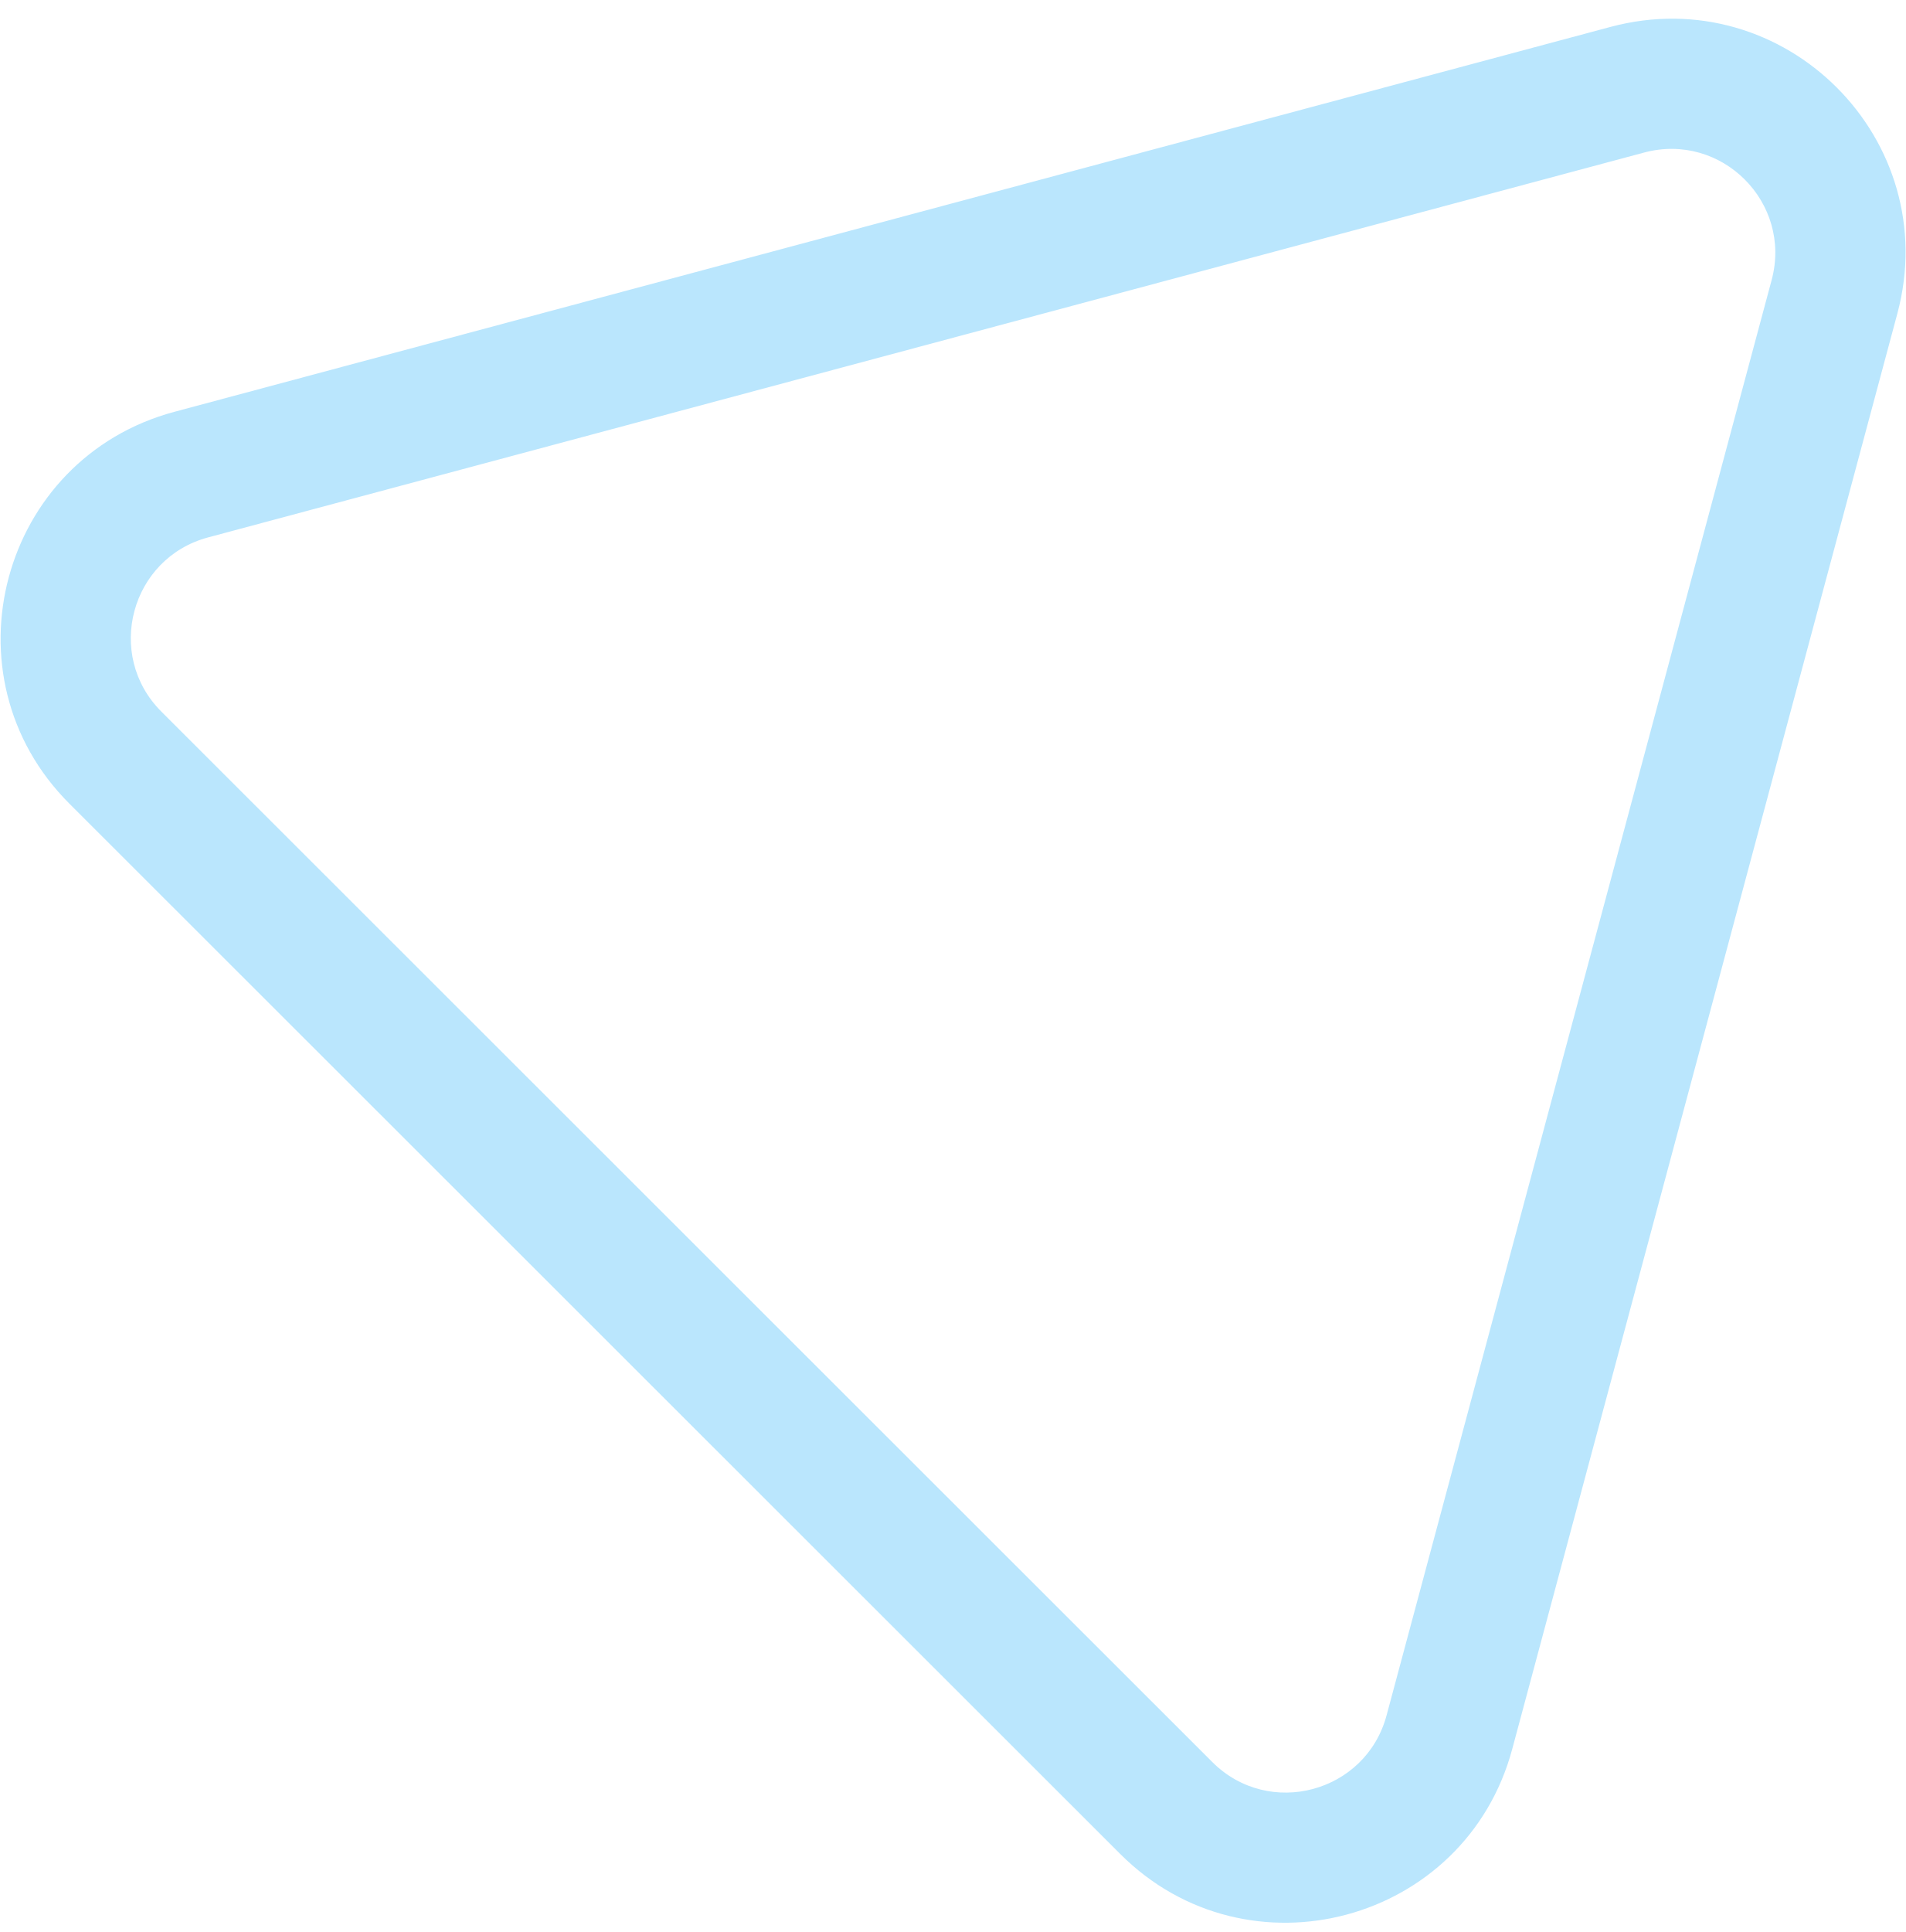
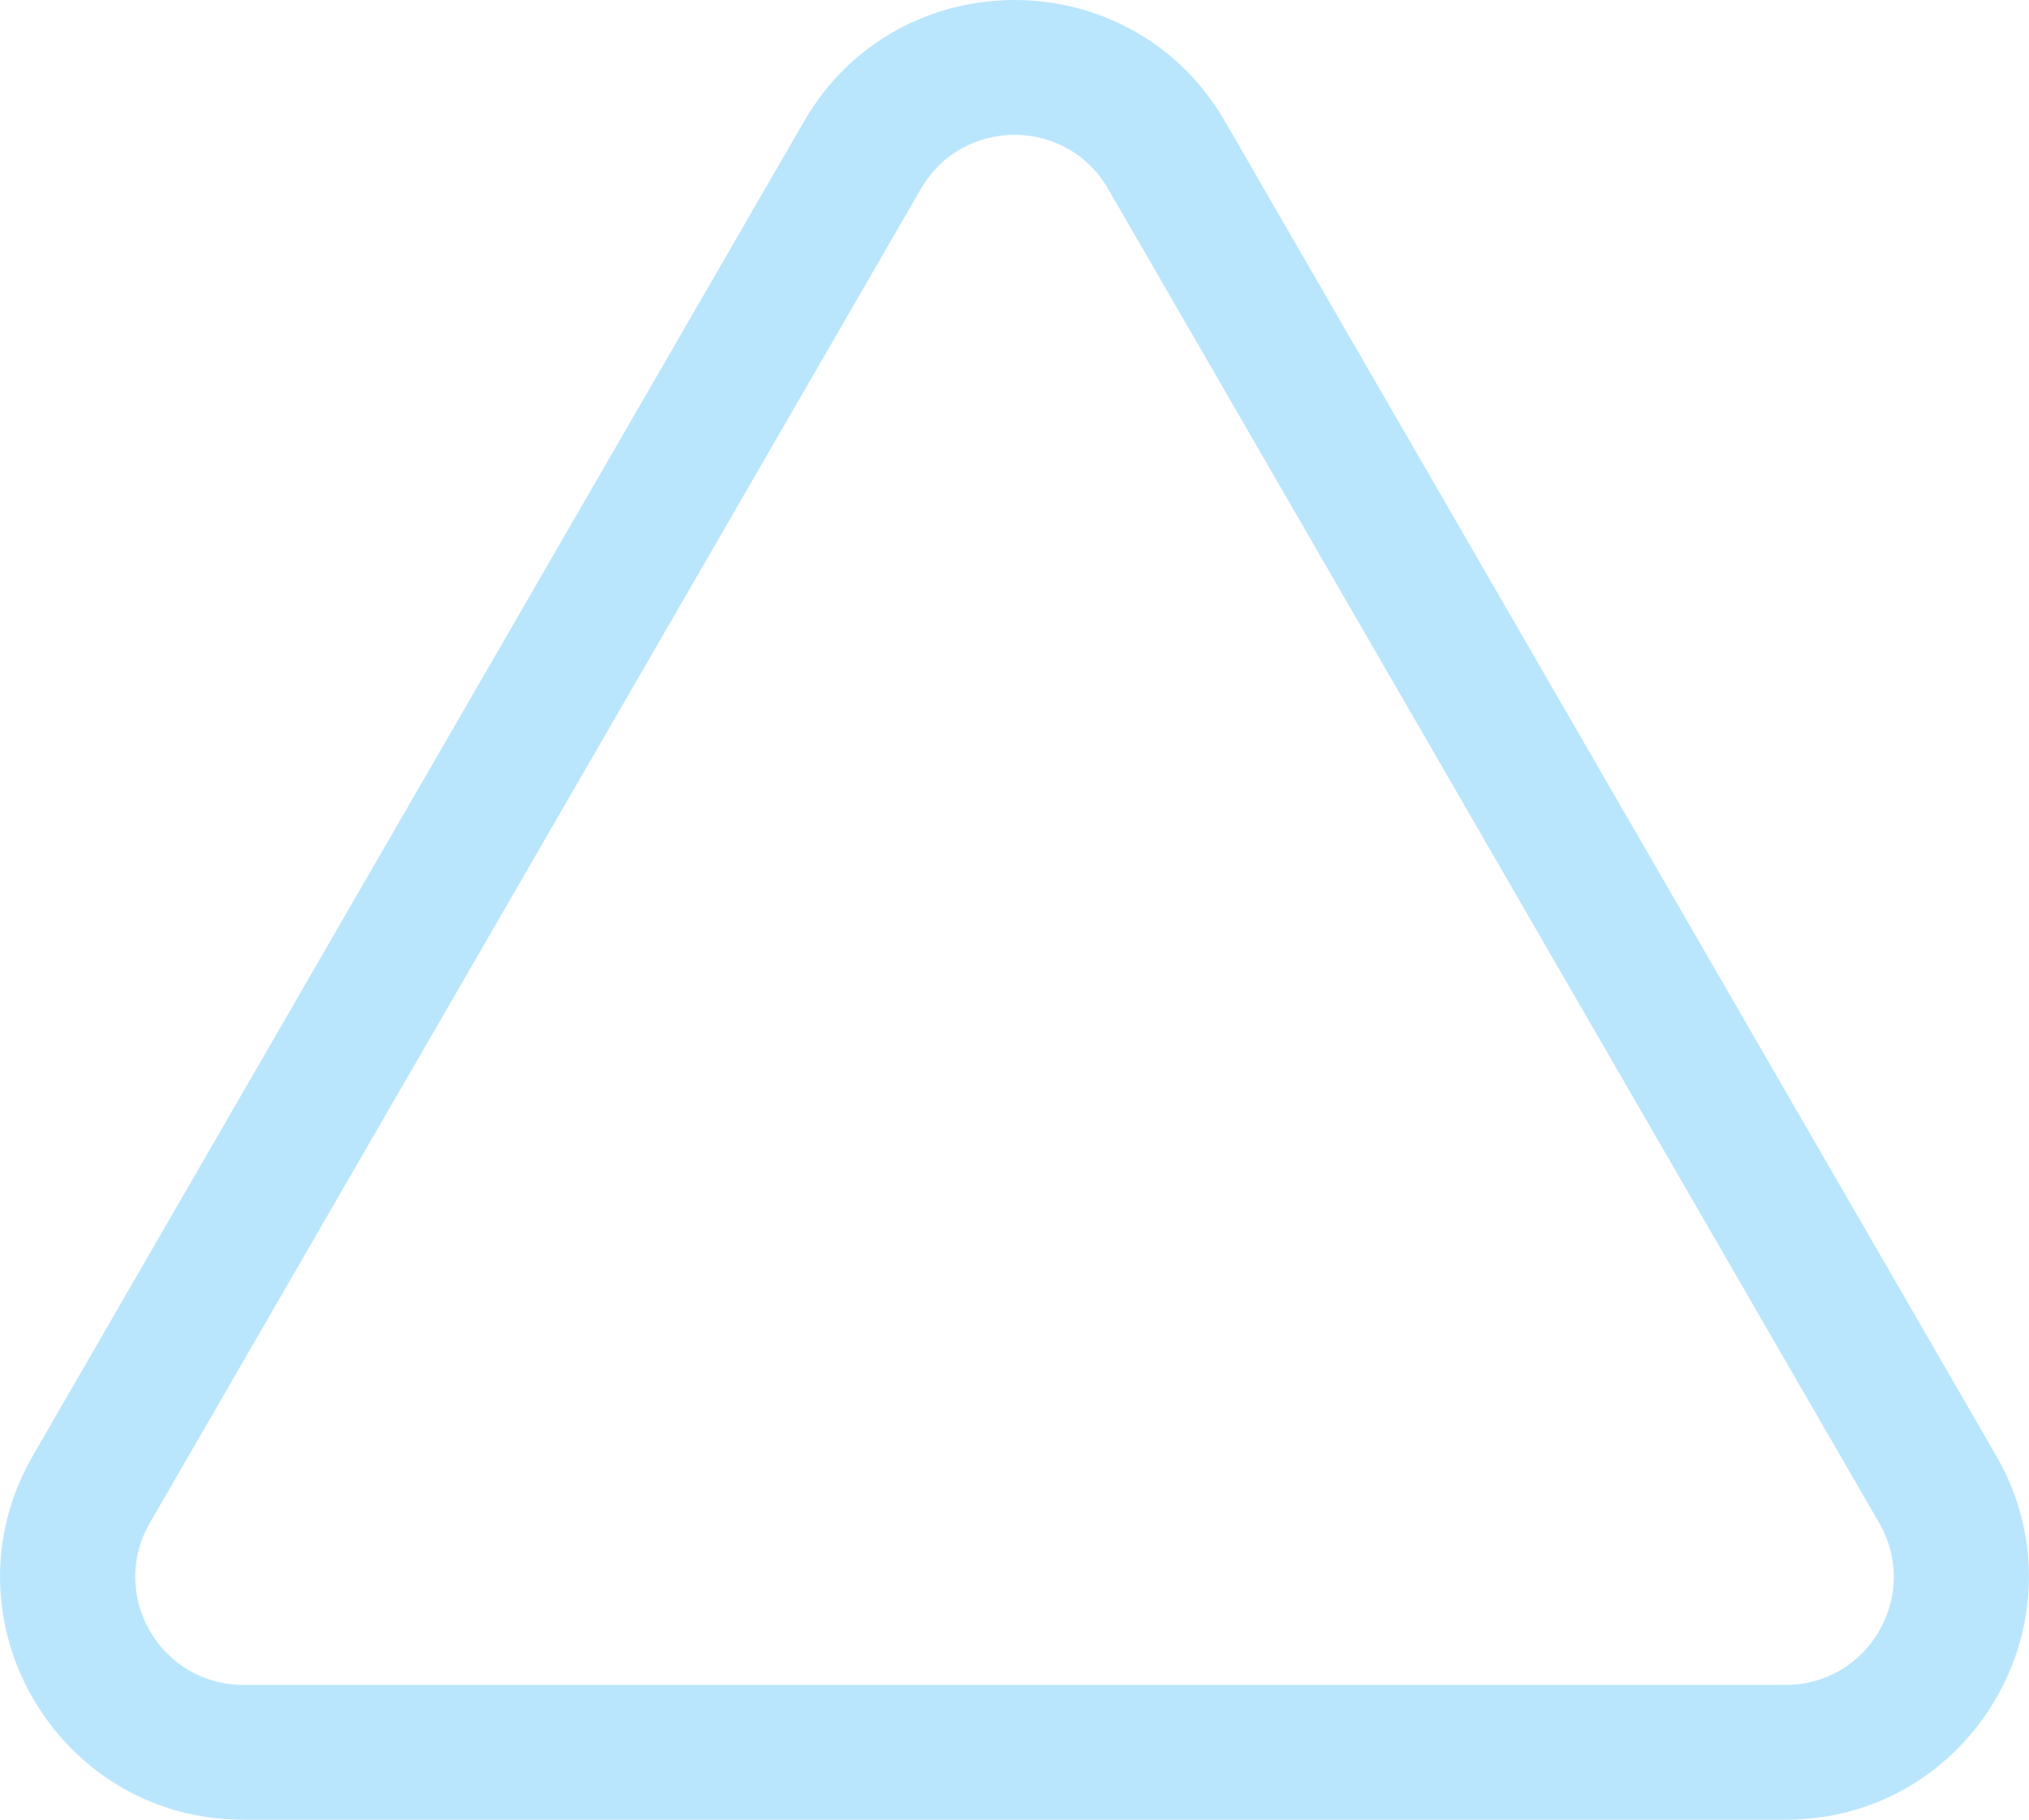
- <svg xmlns="http://www.w3.org/2000/svg" width="73" height="74" viewBox="0 0 73 74" fill="none">
-   <path fill-rule="evenodd" clip-rule="evenodd" d="M6.182 27.256L46.447 67.491C48.618 69.661 52.327 68.667 53.123 65.702L67.876 10.725C68.671 7.76 65.957 5.047 62.989 5.843L7.972 20.584C5.005 21.379 4.01 25.086 6.182 27.256ZM42.921 71.014C47.805 75.896 56.148 73.66 57.938 66.99L72.691 12.014C74.48 5.344 68.374 -0.757 61.7 1.031L6.683 15.773C0.009 17.561 -2.229 25.898 2.656 30.779L42.921 71.014Z" fill="#BAE6FD" />
+ <svg xmlns="http://www.w3.org/2000/svg" viewBox="0 0 204 183" fill="none">
+   <path id="Floating_25" fill-rule="evenodd" clip-rule="evenodd" d="M188.936 153.157L111.408 18.988C107.227 11.751 96.773 11.752 92.592 18.988L15.064 153.157C10.882 160.394 16.109 169.439 24.472 169.439H179.528C187.891 169.439 193.118 160.394 188.936 153.157ZM123.162 12.208C113.757 -4.069 90.243 -4.069 80.838 12.208L3.31 146.377C-6.095 162.654 5.662 183 24.472 183H179.528C198.338 183 210.095 162.654 200.69 146.377L123.162 12.208Z" fill="#BAE6FD" />
</svg>
